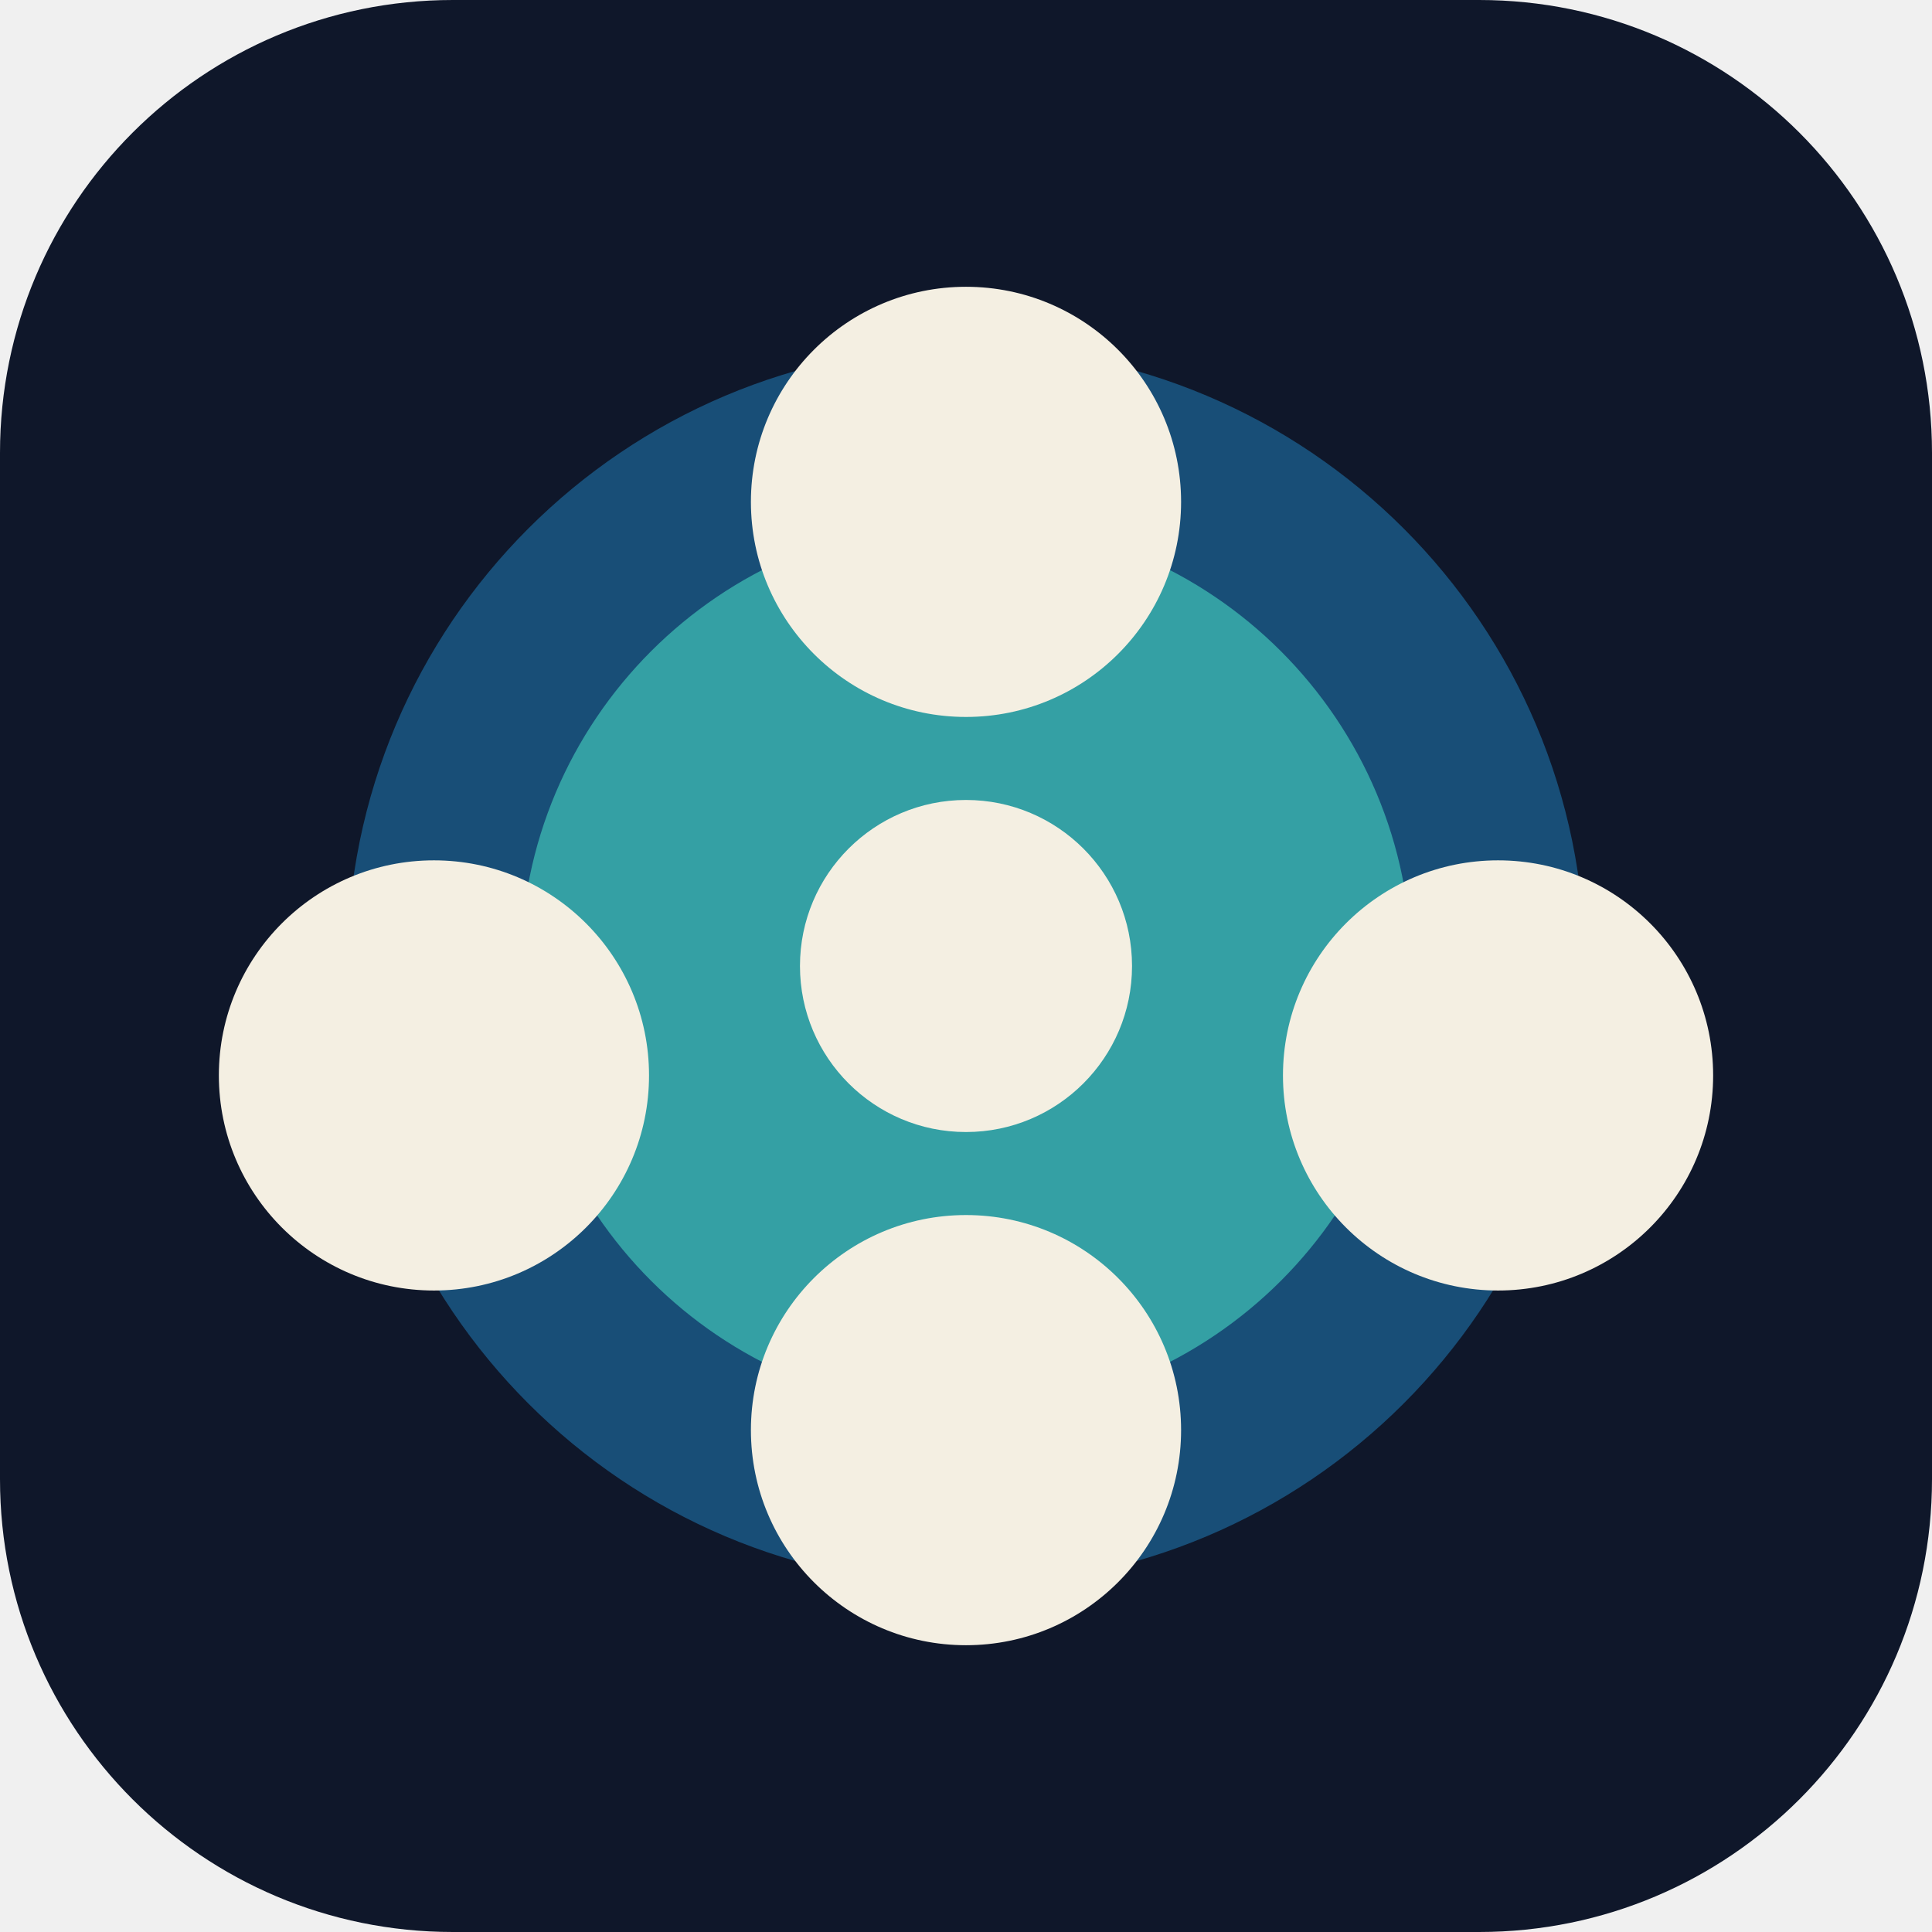
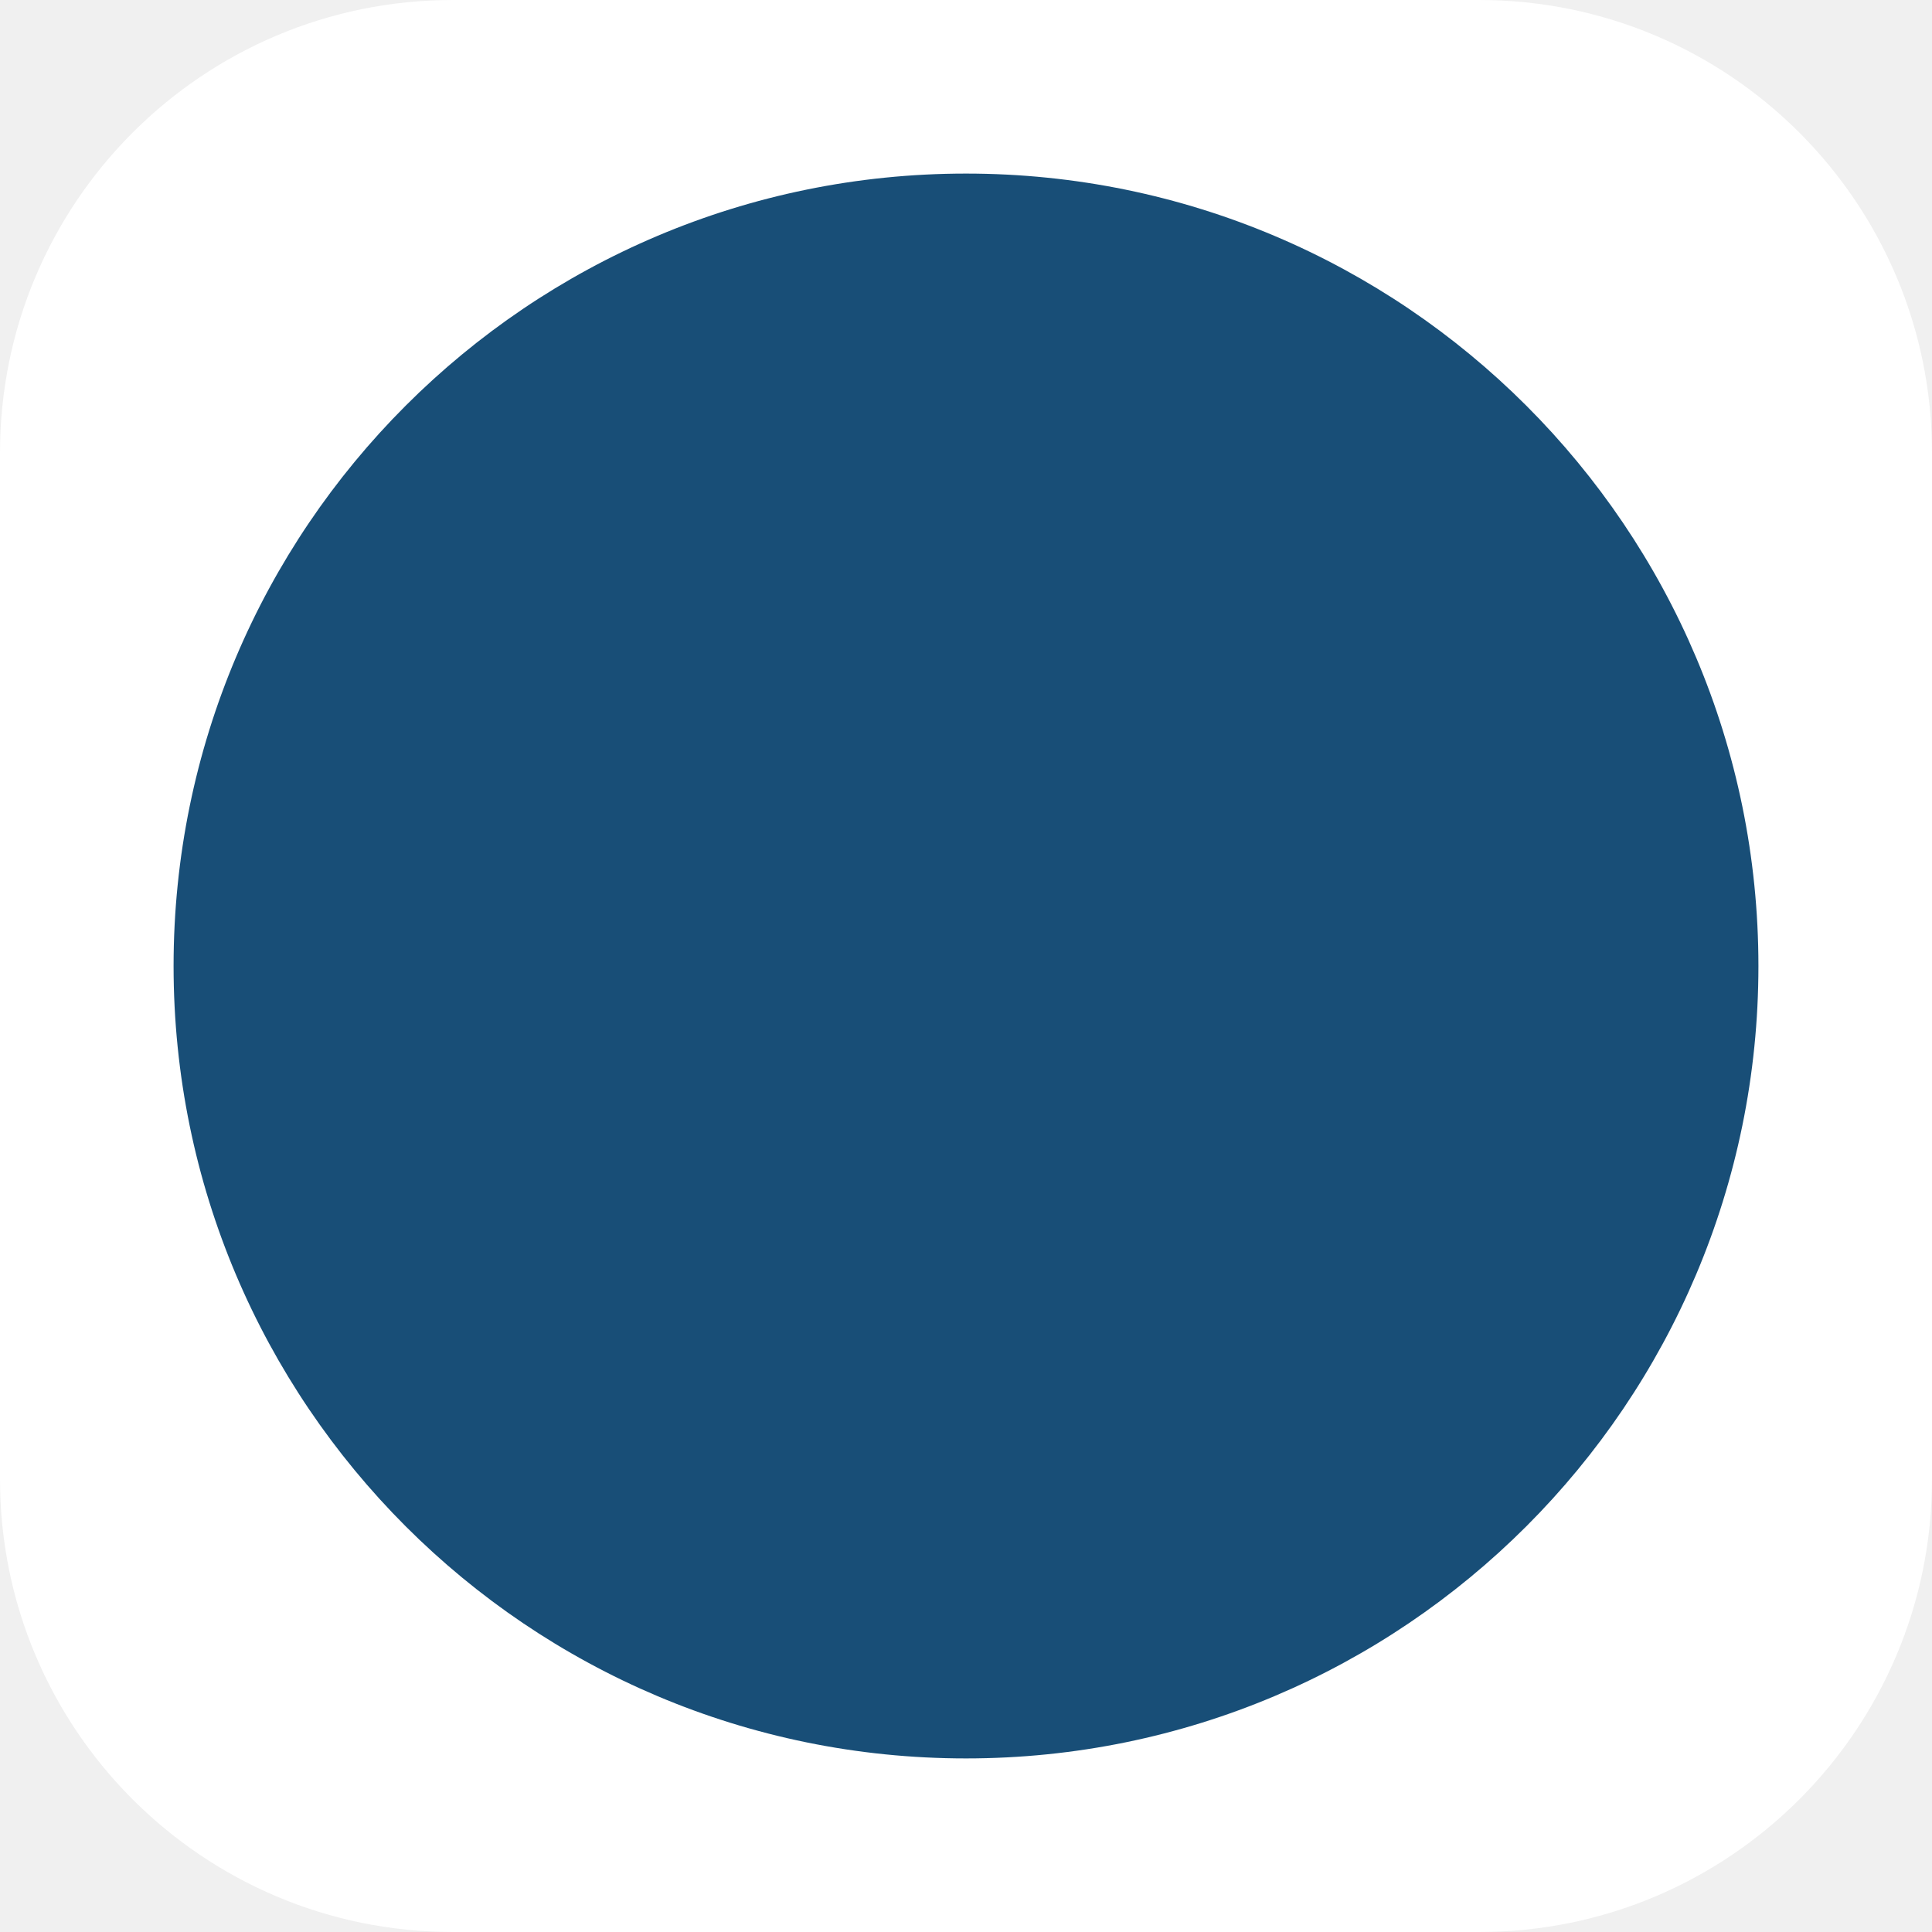
<svg xmlns="http://www.w3.org/2000/svg" width="512" height="512" viewBox="0 0 512 512" fill="none">
-   <rect width="512" height="512" rx="120" fill="#0F172A" />
-   <circle cx="256" cy="256" r="164" fill="#184E77" />
-   <circle cx="256" cy="256" r="118" fill="#34A0A4" />
-   <circle cx="256" cy="256" r="44" fill="#F4EFE2" />
-   <path d="M256 76C287.48 76 313 101.52 313 133C313 164.48 287.48 190 256 190C224.52 190 199 164.48 199 133C199 101.52 224.52 76 256 76Z" fill="#F4EFE2" />
-   <path d="M397 228C428.48 228 454 253.52 454 285C454 316.48 428.48 342 397 342C365.52 342 340 316.48 340 285C340 253.52 365.52 228 397 228Z" fill="#F4EFE2" />
-   <path d="M115 228C146.48 228 172 253.52 172 285C172 316.48 146.48 342 115 342C83.52 342 58 316.48 58 285C58 253.52 83.52 228 115 228Z" fill="#F4EFE2" />
-   <path d="M256 322C287.48 322 313 347.52 313 379C313 410.48 287.48 436 256 436C224.52 436 199 410.48 199 379C199 347.52 224.52 322 256 322Z" fill="#F4EFE2" />
+   <rect width="512" height="512" rx="120" fill="#FFFFFF" />
+   <circle cx="256" cy="256" r="210" fill="#184E77" />
</svg>
